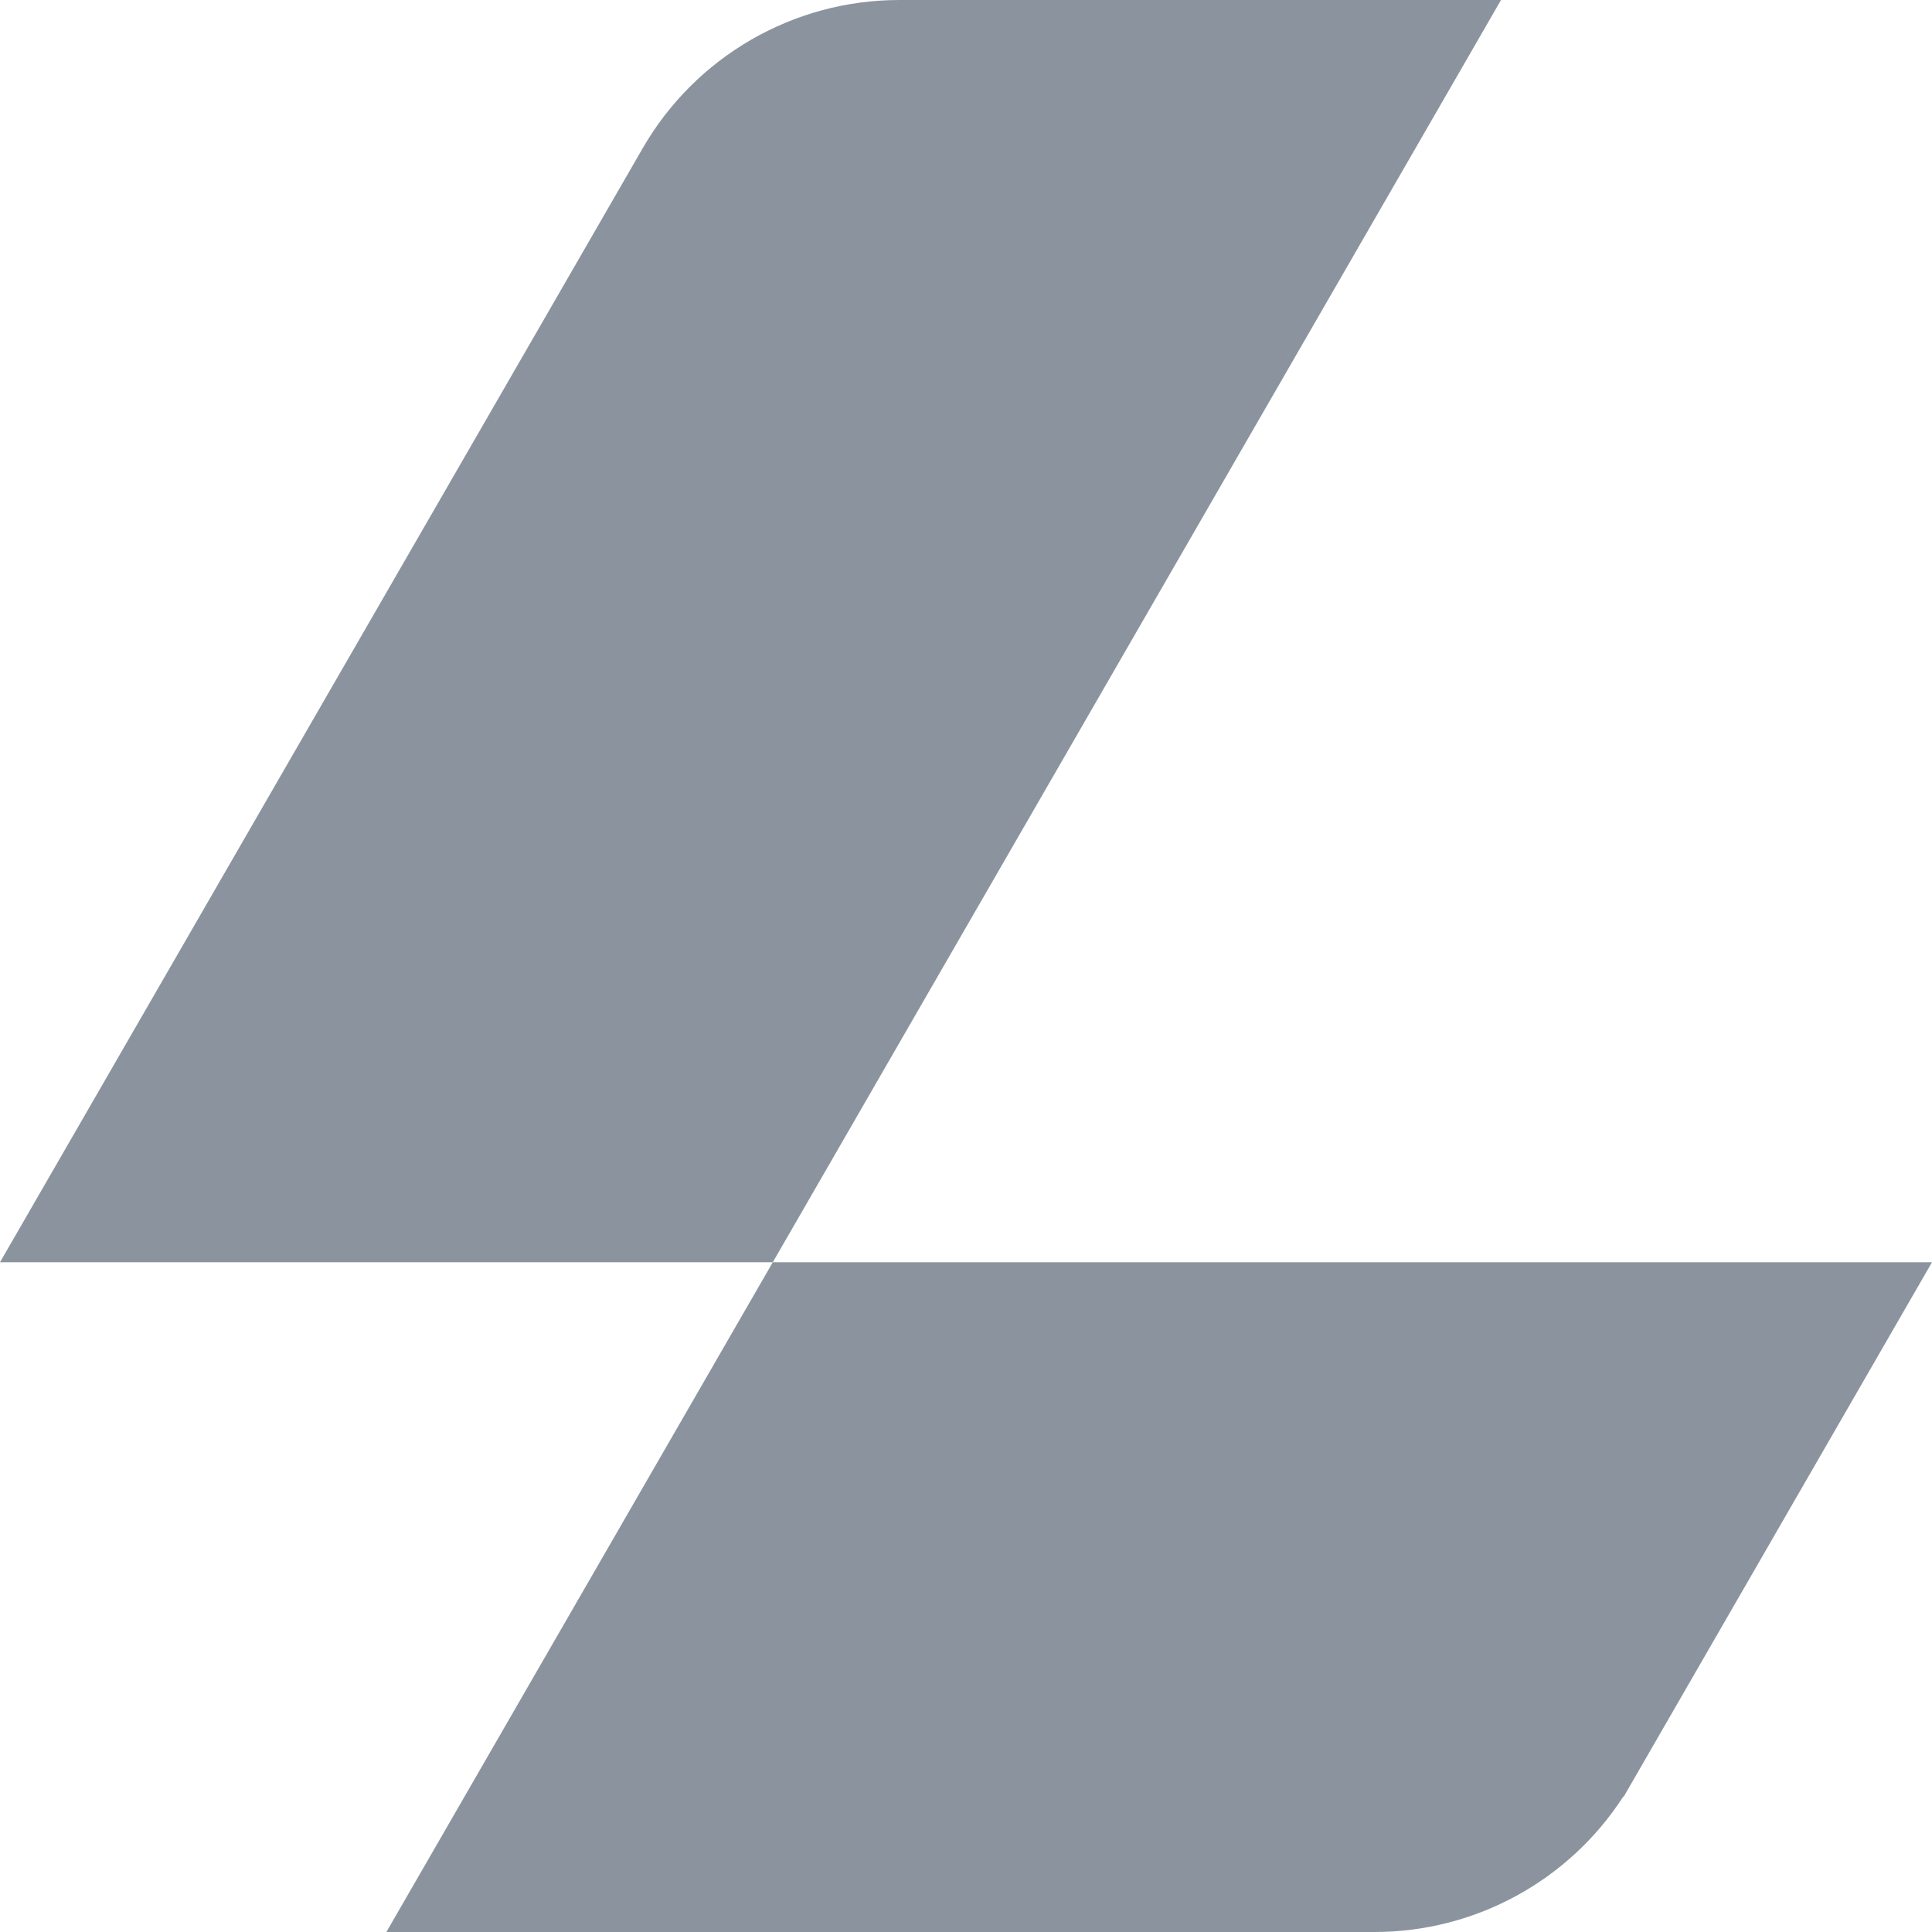
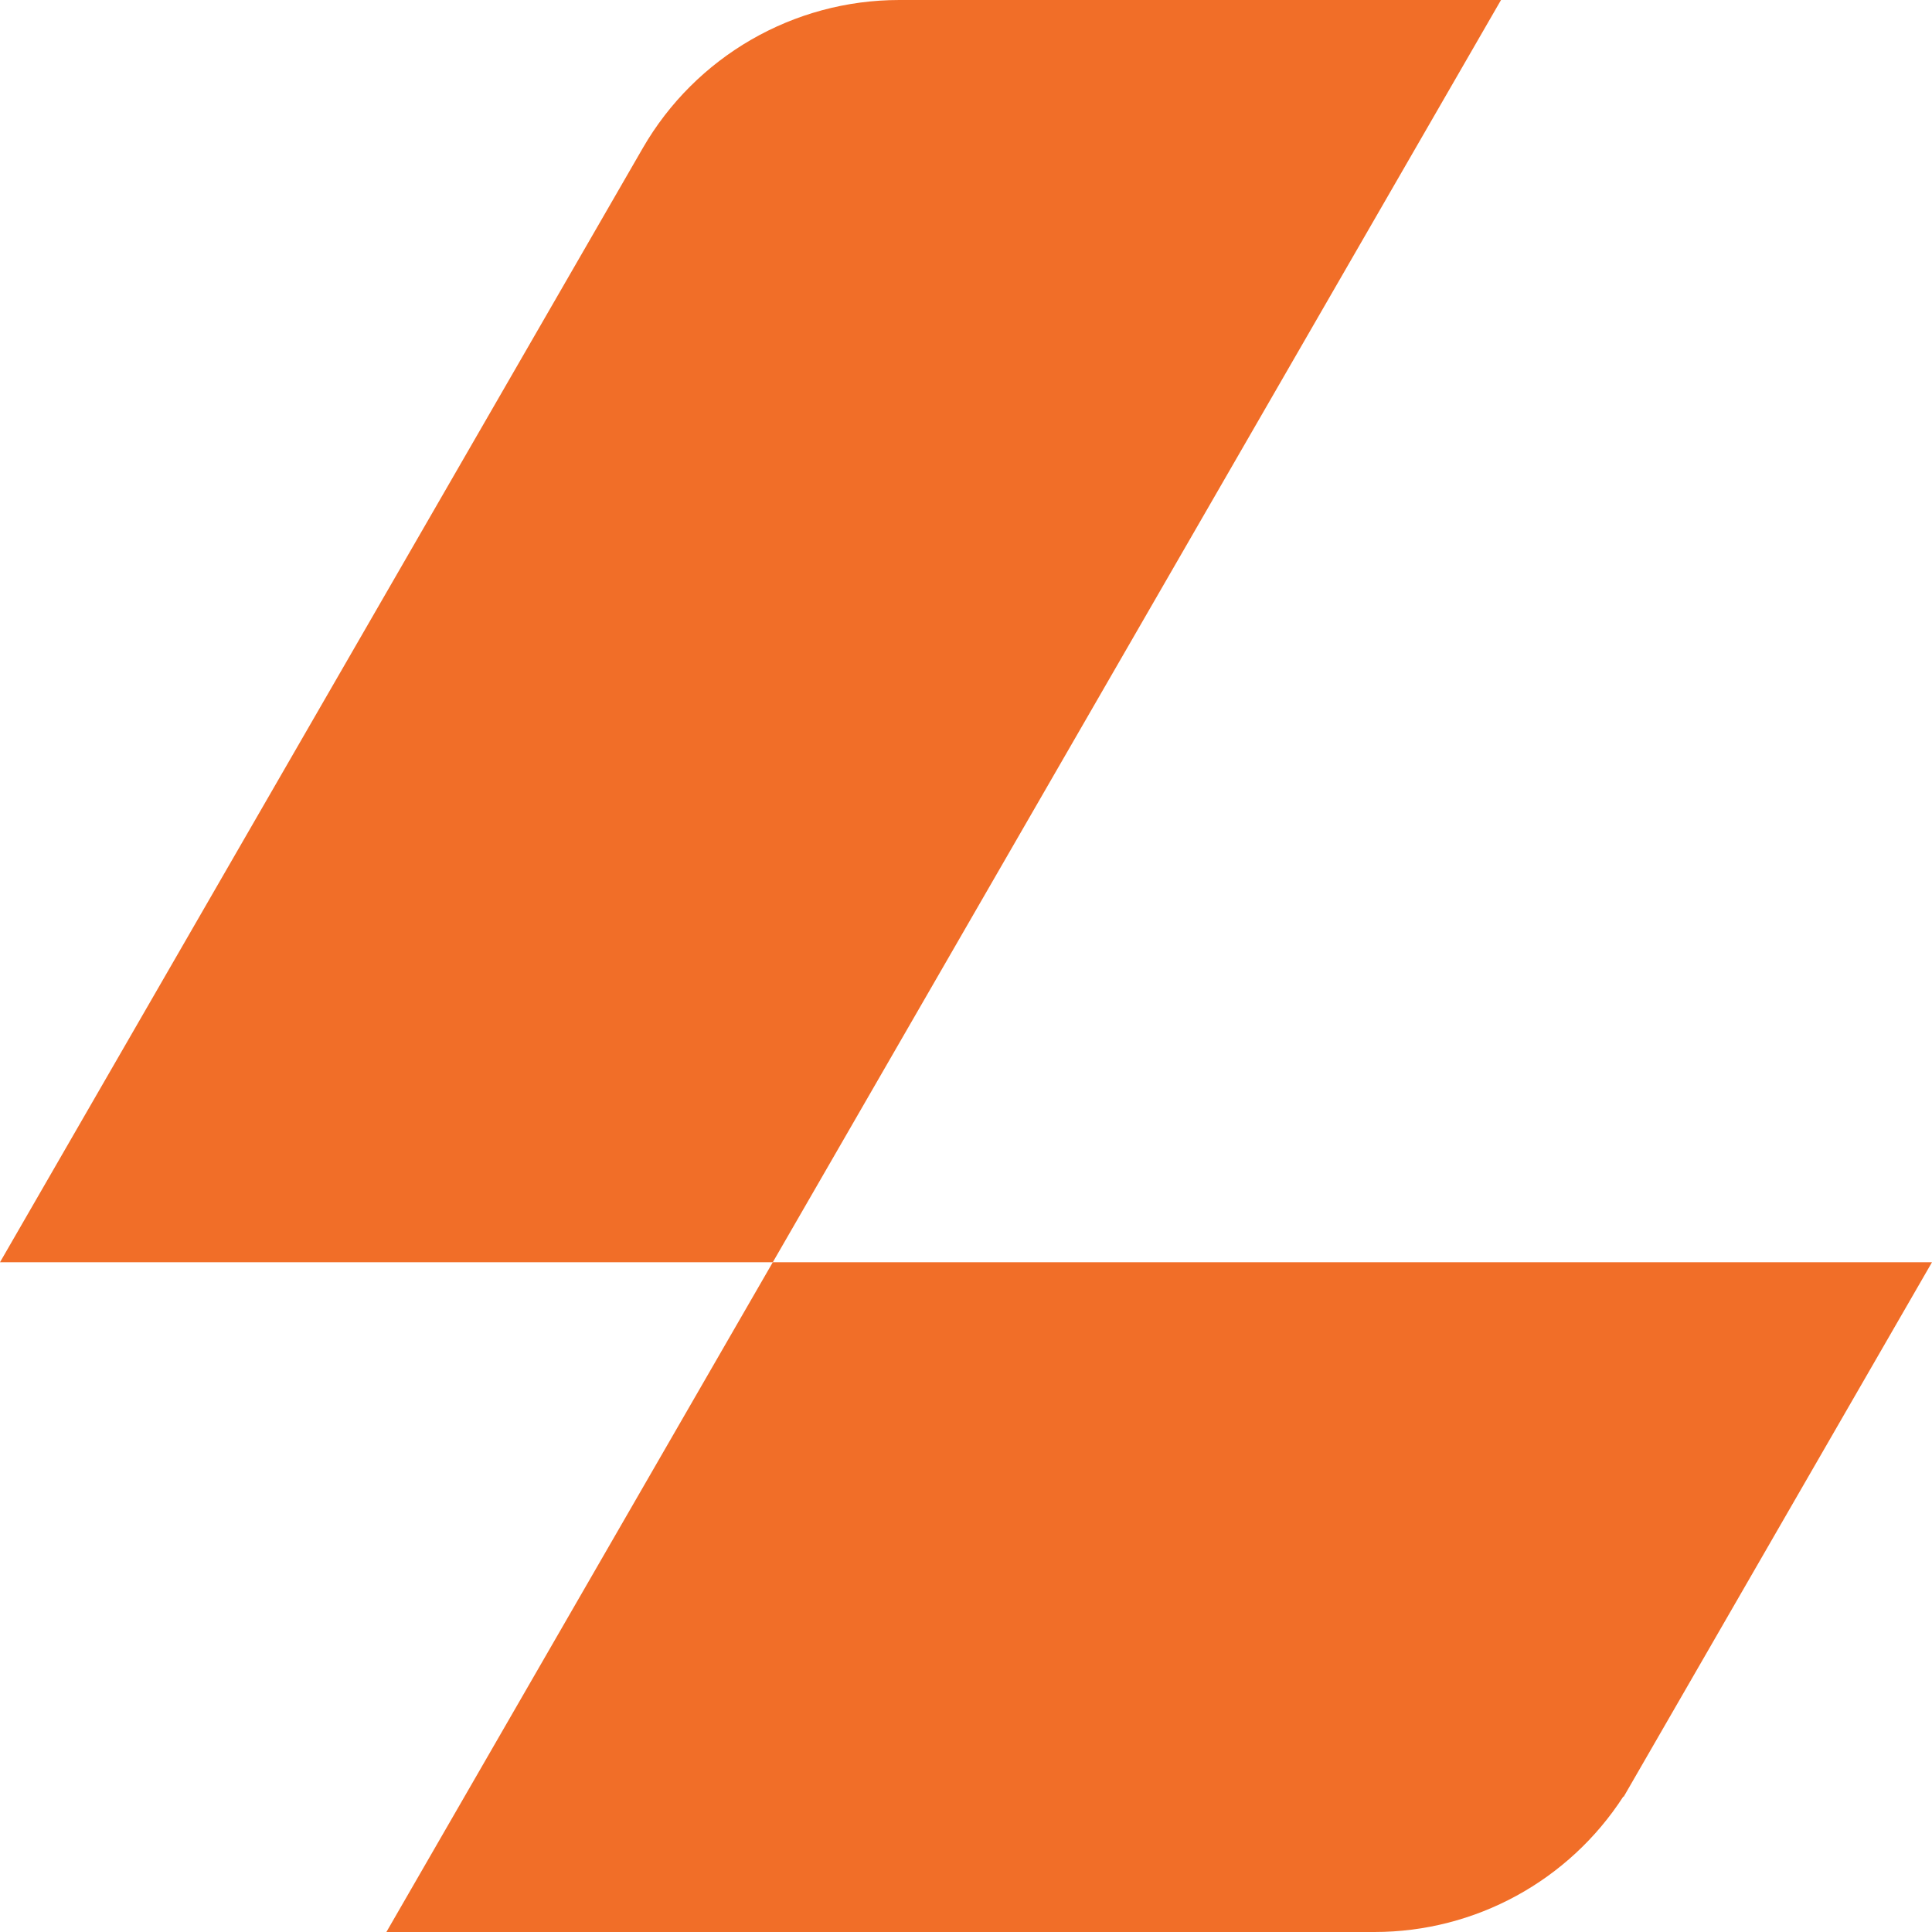
- <svg xmlns="http://www.w3.org/2000/svg" fill="#8b949e" viewBox="0 0 600 600">
-   <path d="m600 392-95.751 166-.112-.071A92 92 0 0 1 426.864 600H120l120-208zm-360 0H0L199.602 46.025A92 92 0 0 1 279.29 0h186.864z" />
+ <svg xmlns="http://www.w3.org/2000/svg" viewBox="0 0 600 600" fill="#F16E28">
+   <path d="M600 392L504.249 558L504.137 557.929C487.252 584.069 458.193 600 426.864 600H120L240 392H600Z" />
+   <path d="M240 392H0L199.602 46.025C216.032 17.546 246.411 3.25756e-05 279.29 0H466.154L240 392Z" />
</svg>
